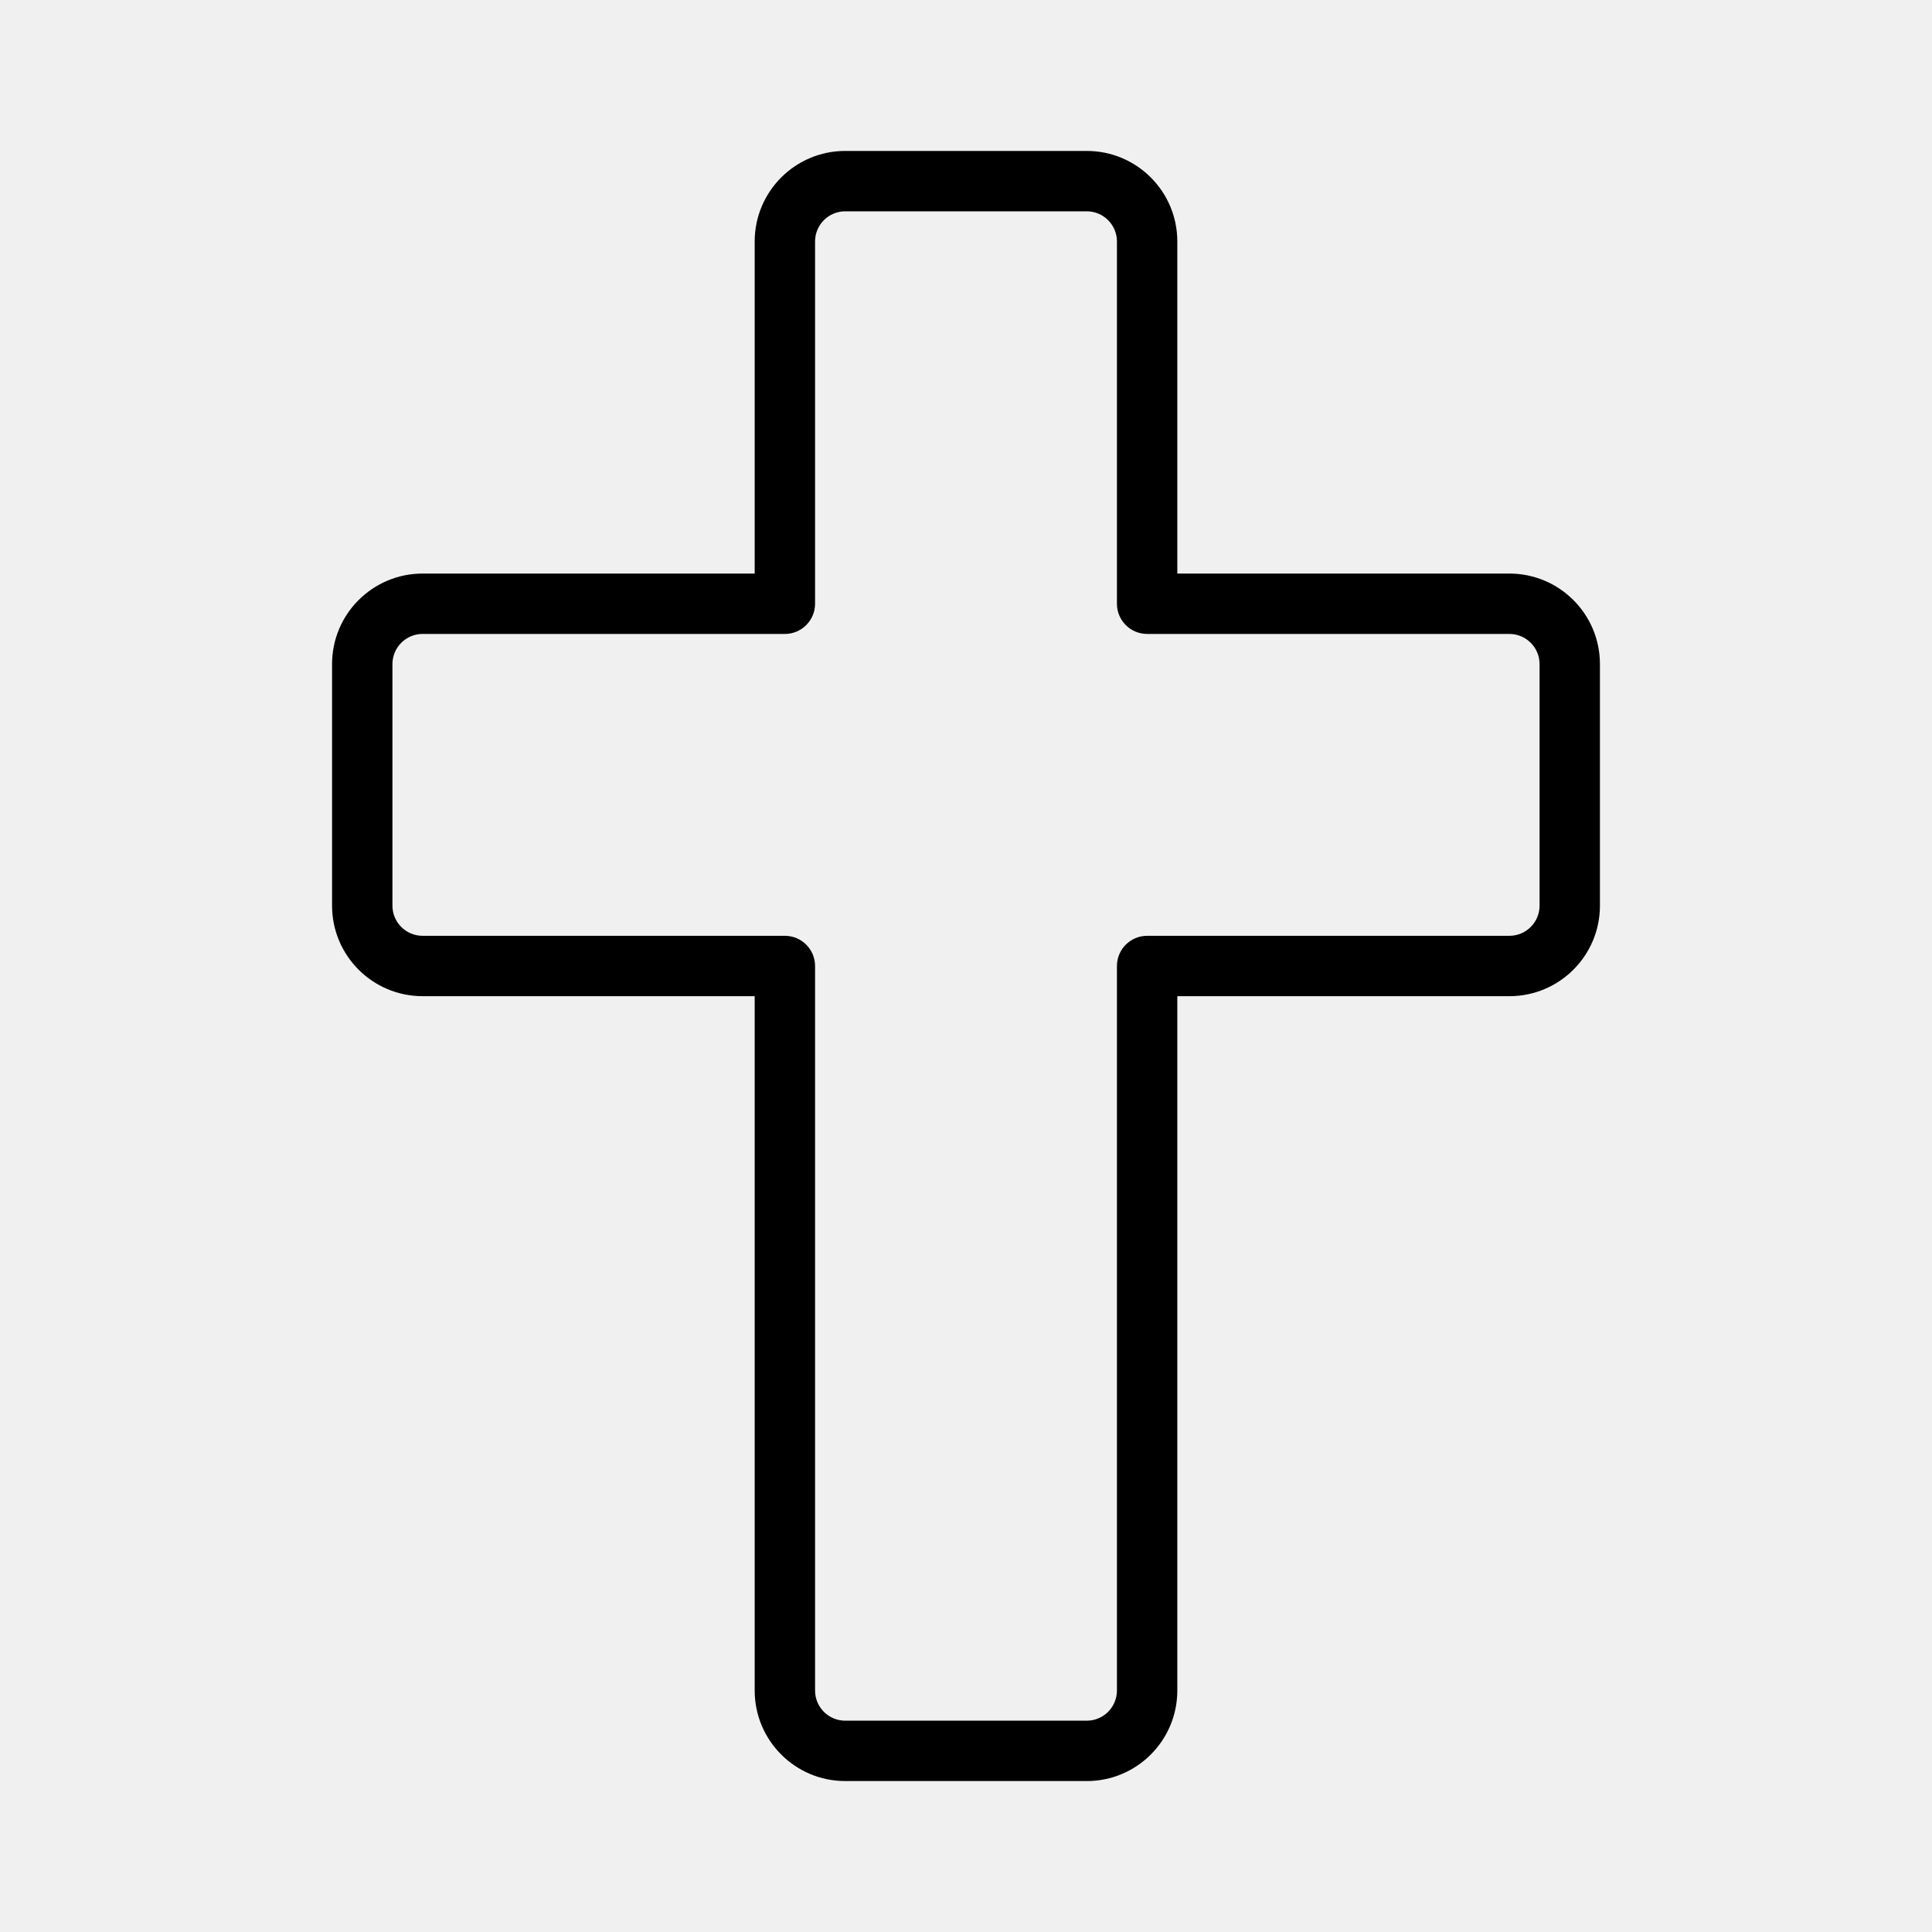
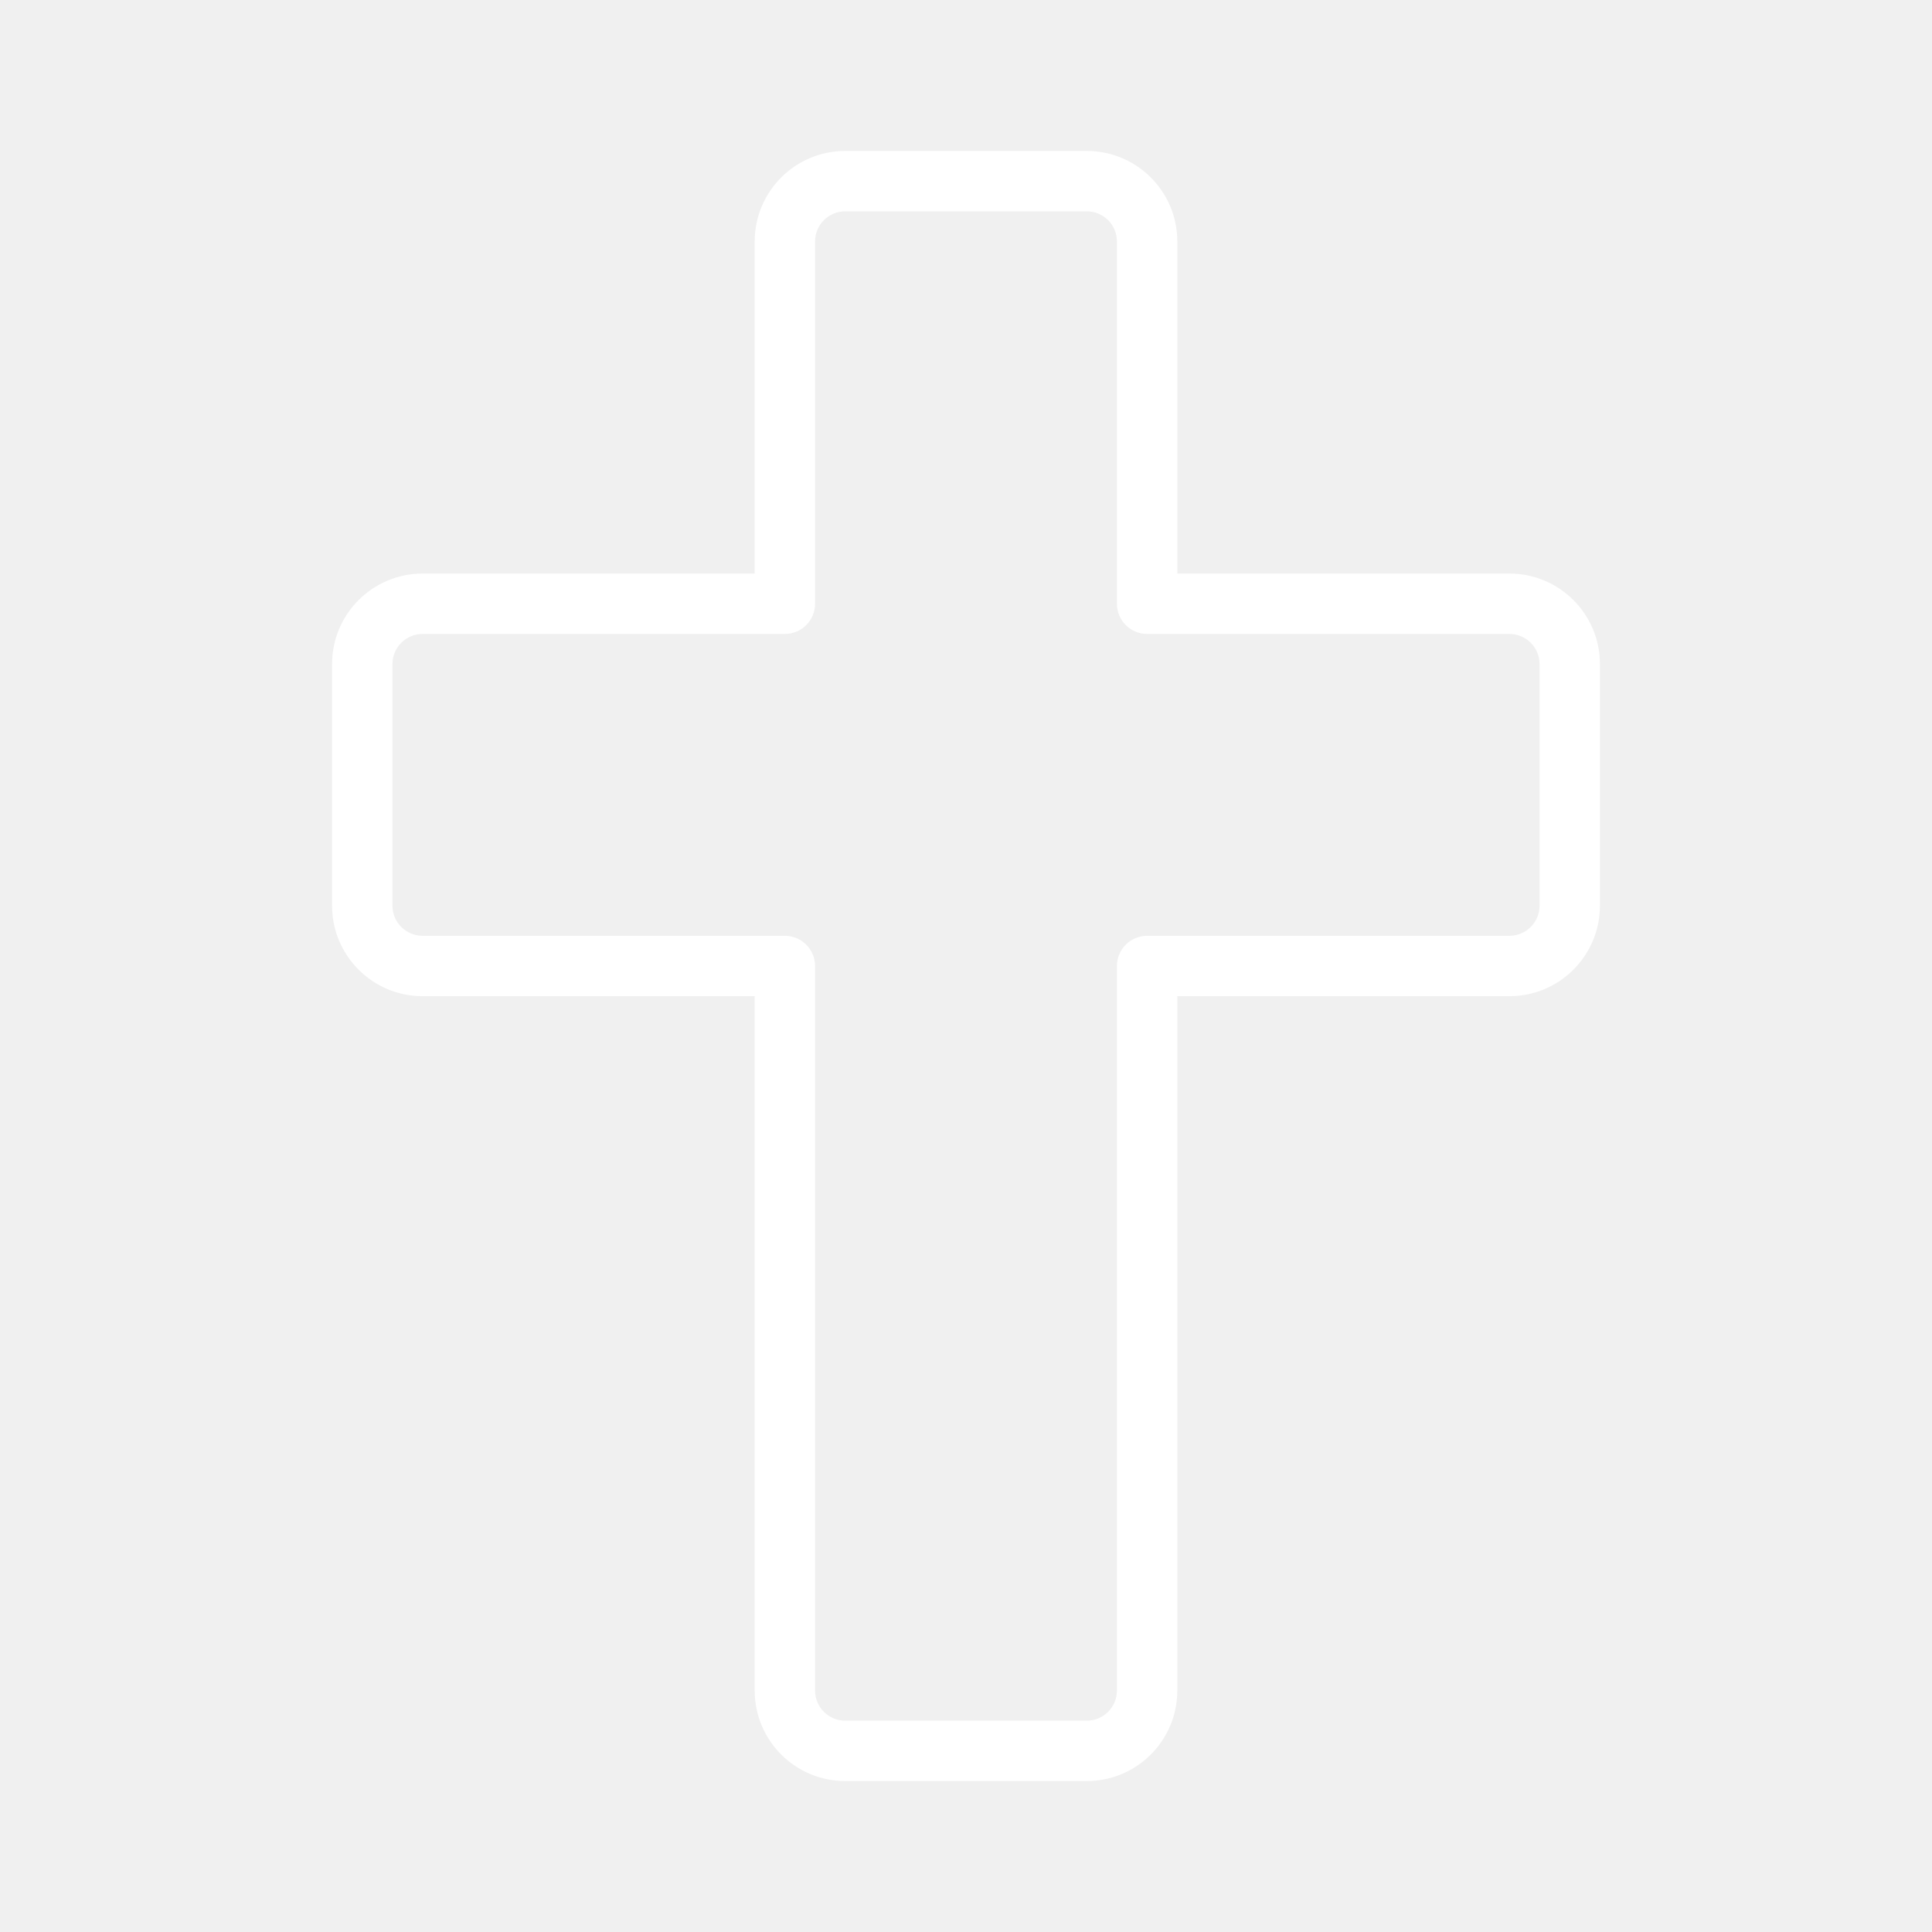
- <svg xmlns="http://www.w3.org/2000/svg" width="32" height="32" fill="#000000" viewBox="0 0 256 256">
+ <svg xmlns="http://www.w3.org/2000/svg" width="60" height="60" fill="#ffffff" viewBox="0 0 256 256">
  <path d="M200,76H156V32a12,12,0,0,0-12-12H112a12,12,0,0,0-12,12V76H56A12,12,0,0,0,44,88v32a12,12,0,0,0,12,12h44v92a12,12,0,0,0,12,12h32a12,12,0,0,0,12-12V132h44a12,12,0,0,0,12-12V88A12,12,0,0,0,200,76Zm4,44a4,4,0,0,1-4,4H152a4,4,0,0,0-4,4v96a4,4,0,0,1-4,4H112a4,4,0,0,1-4-4V128a4,4,0,0,0-4-4H56a4,4,0,0,1-4-4V88a4,4,0,0,1,4-4h48a4,4,0,0,0,4-4V32a4,4,0,0,1,4-4h32a4,4,0,0,1,4,4V80a4,4,0,0,0,4,4h48a4,4,0,0,1,4,4Z" />
</svg>
